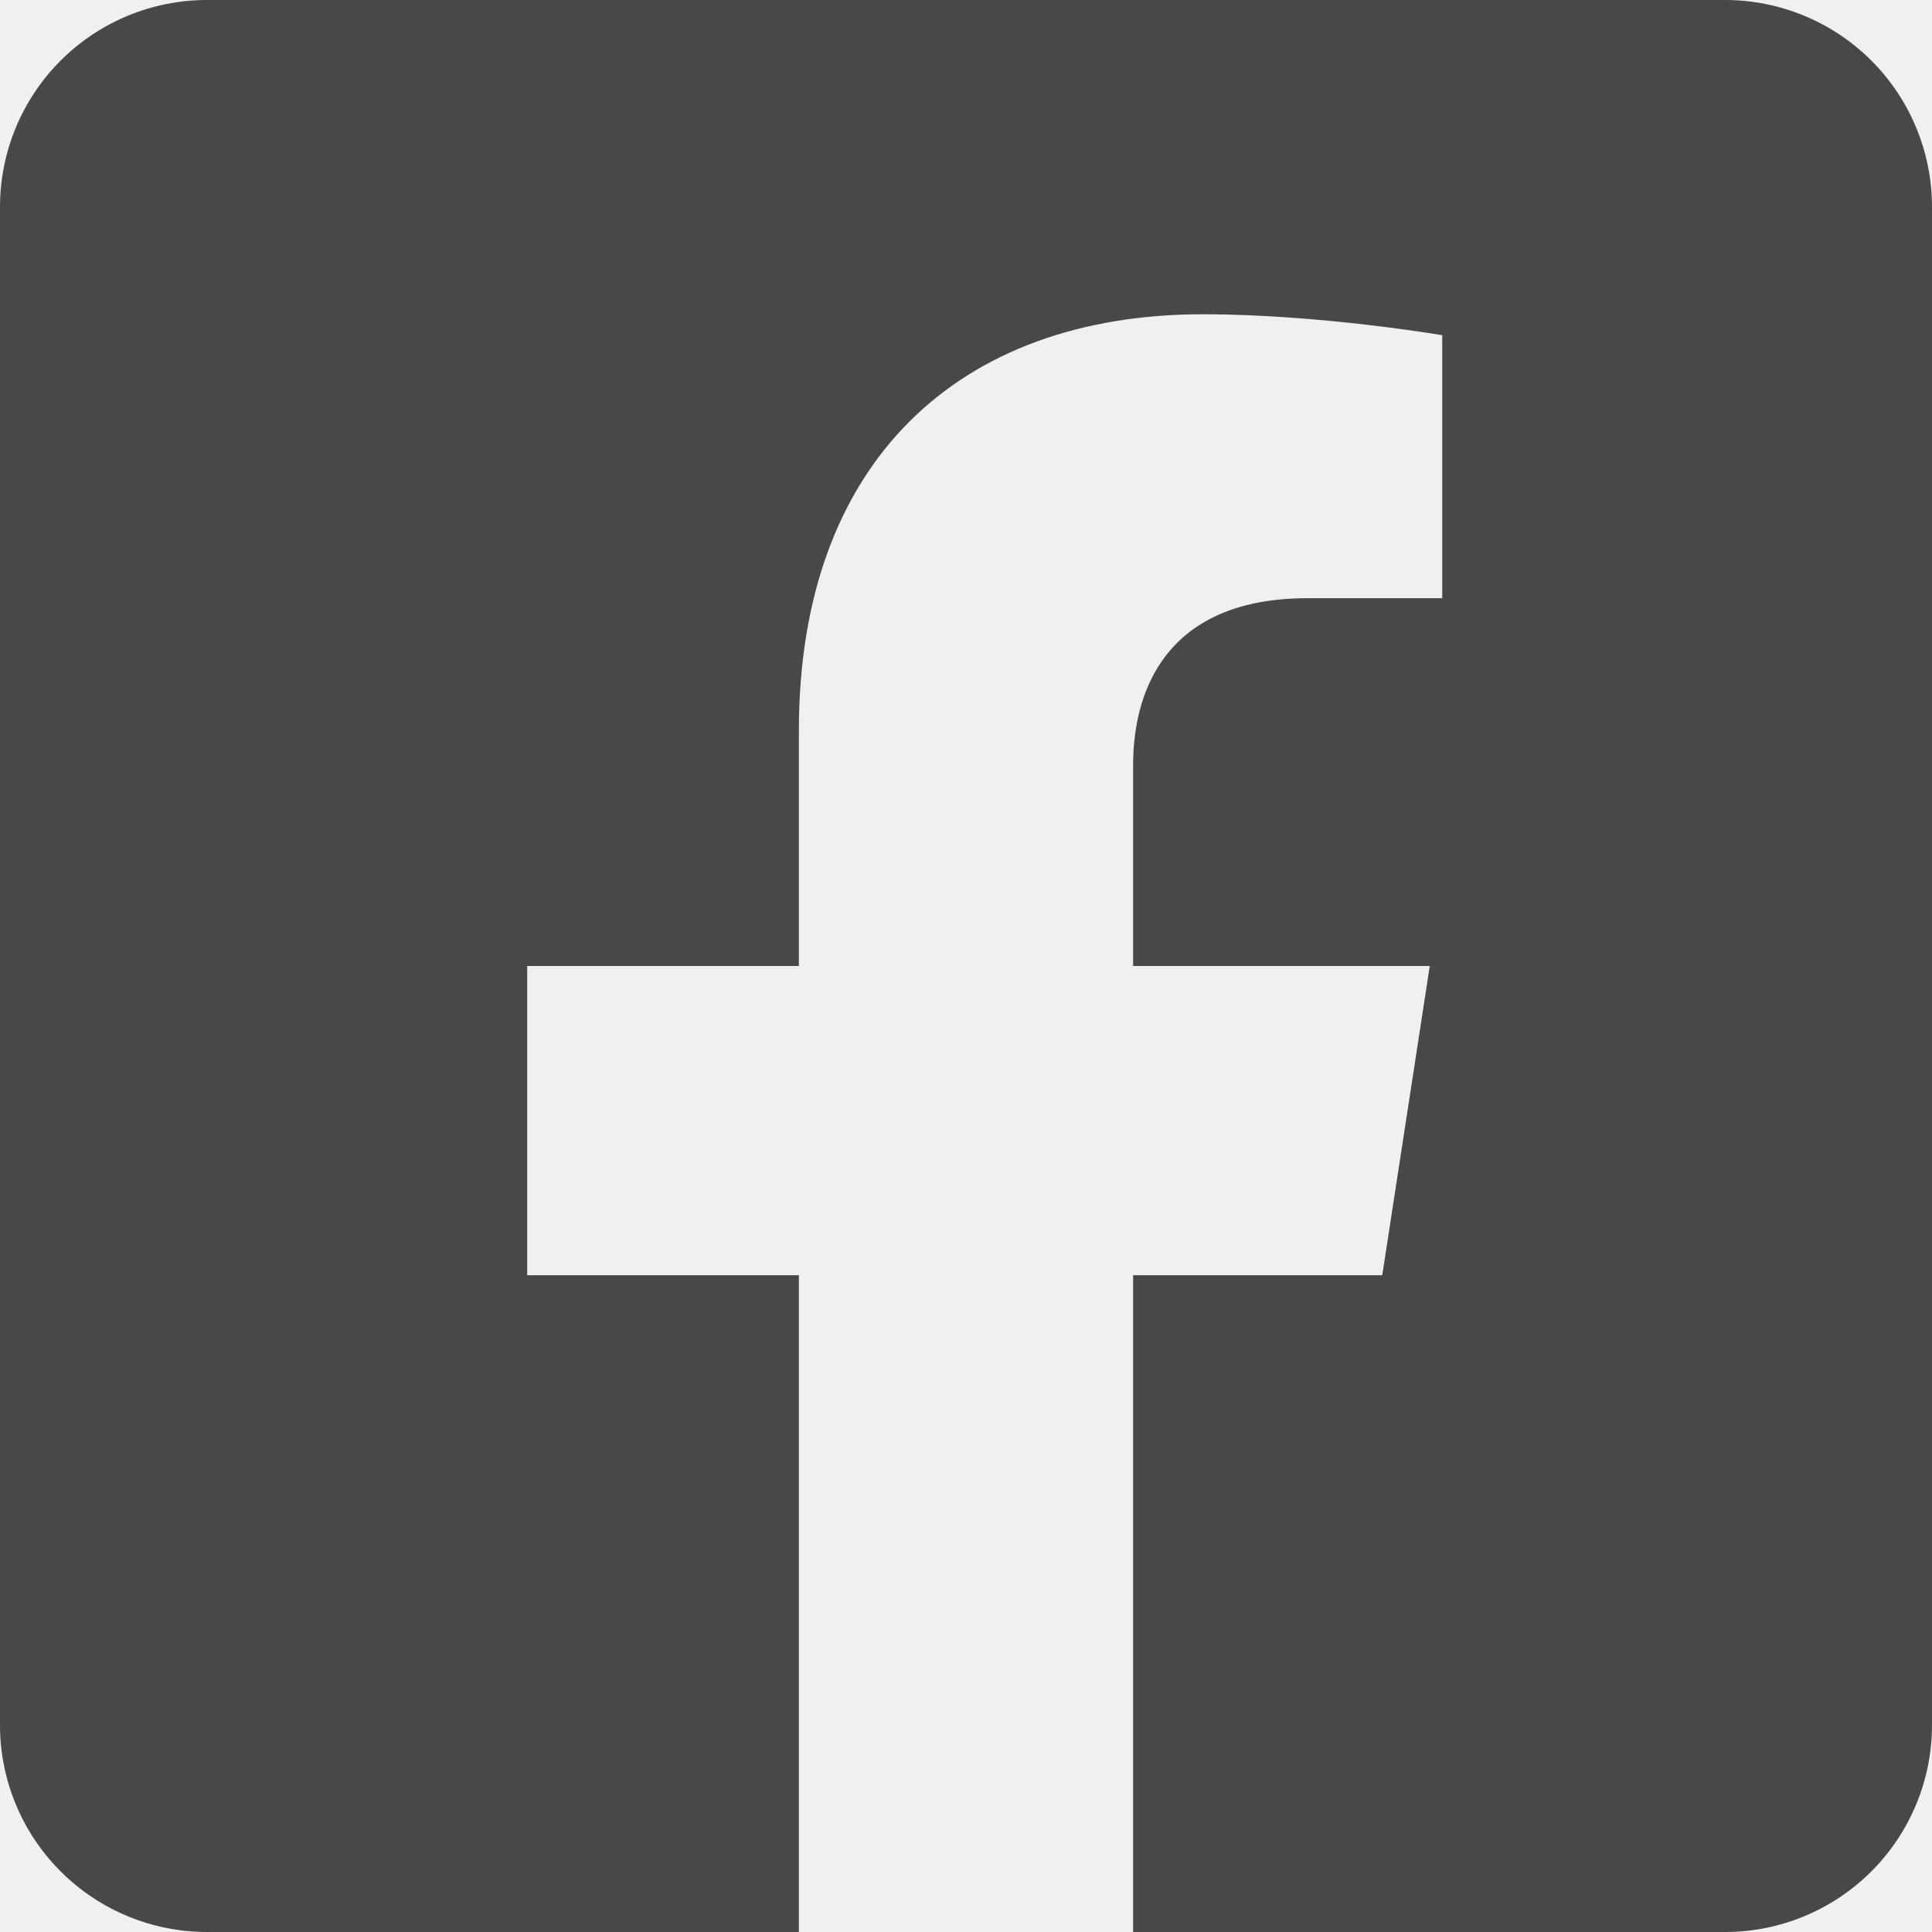
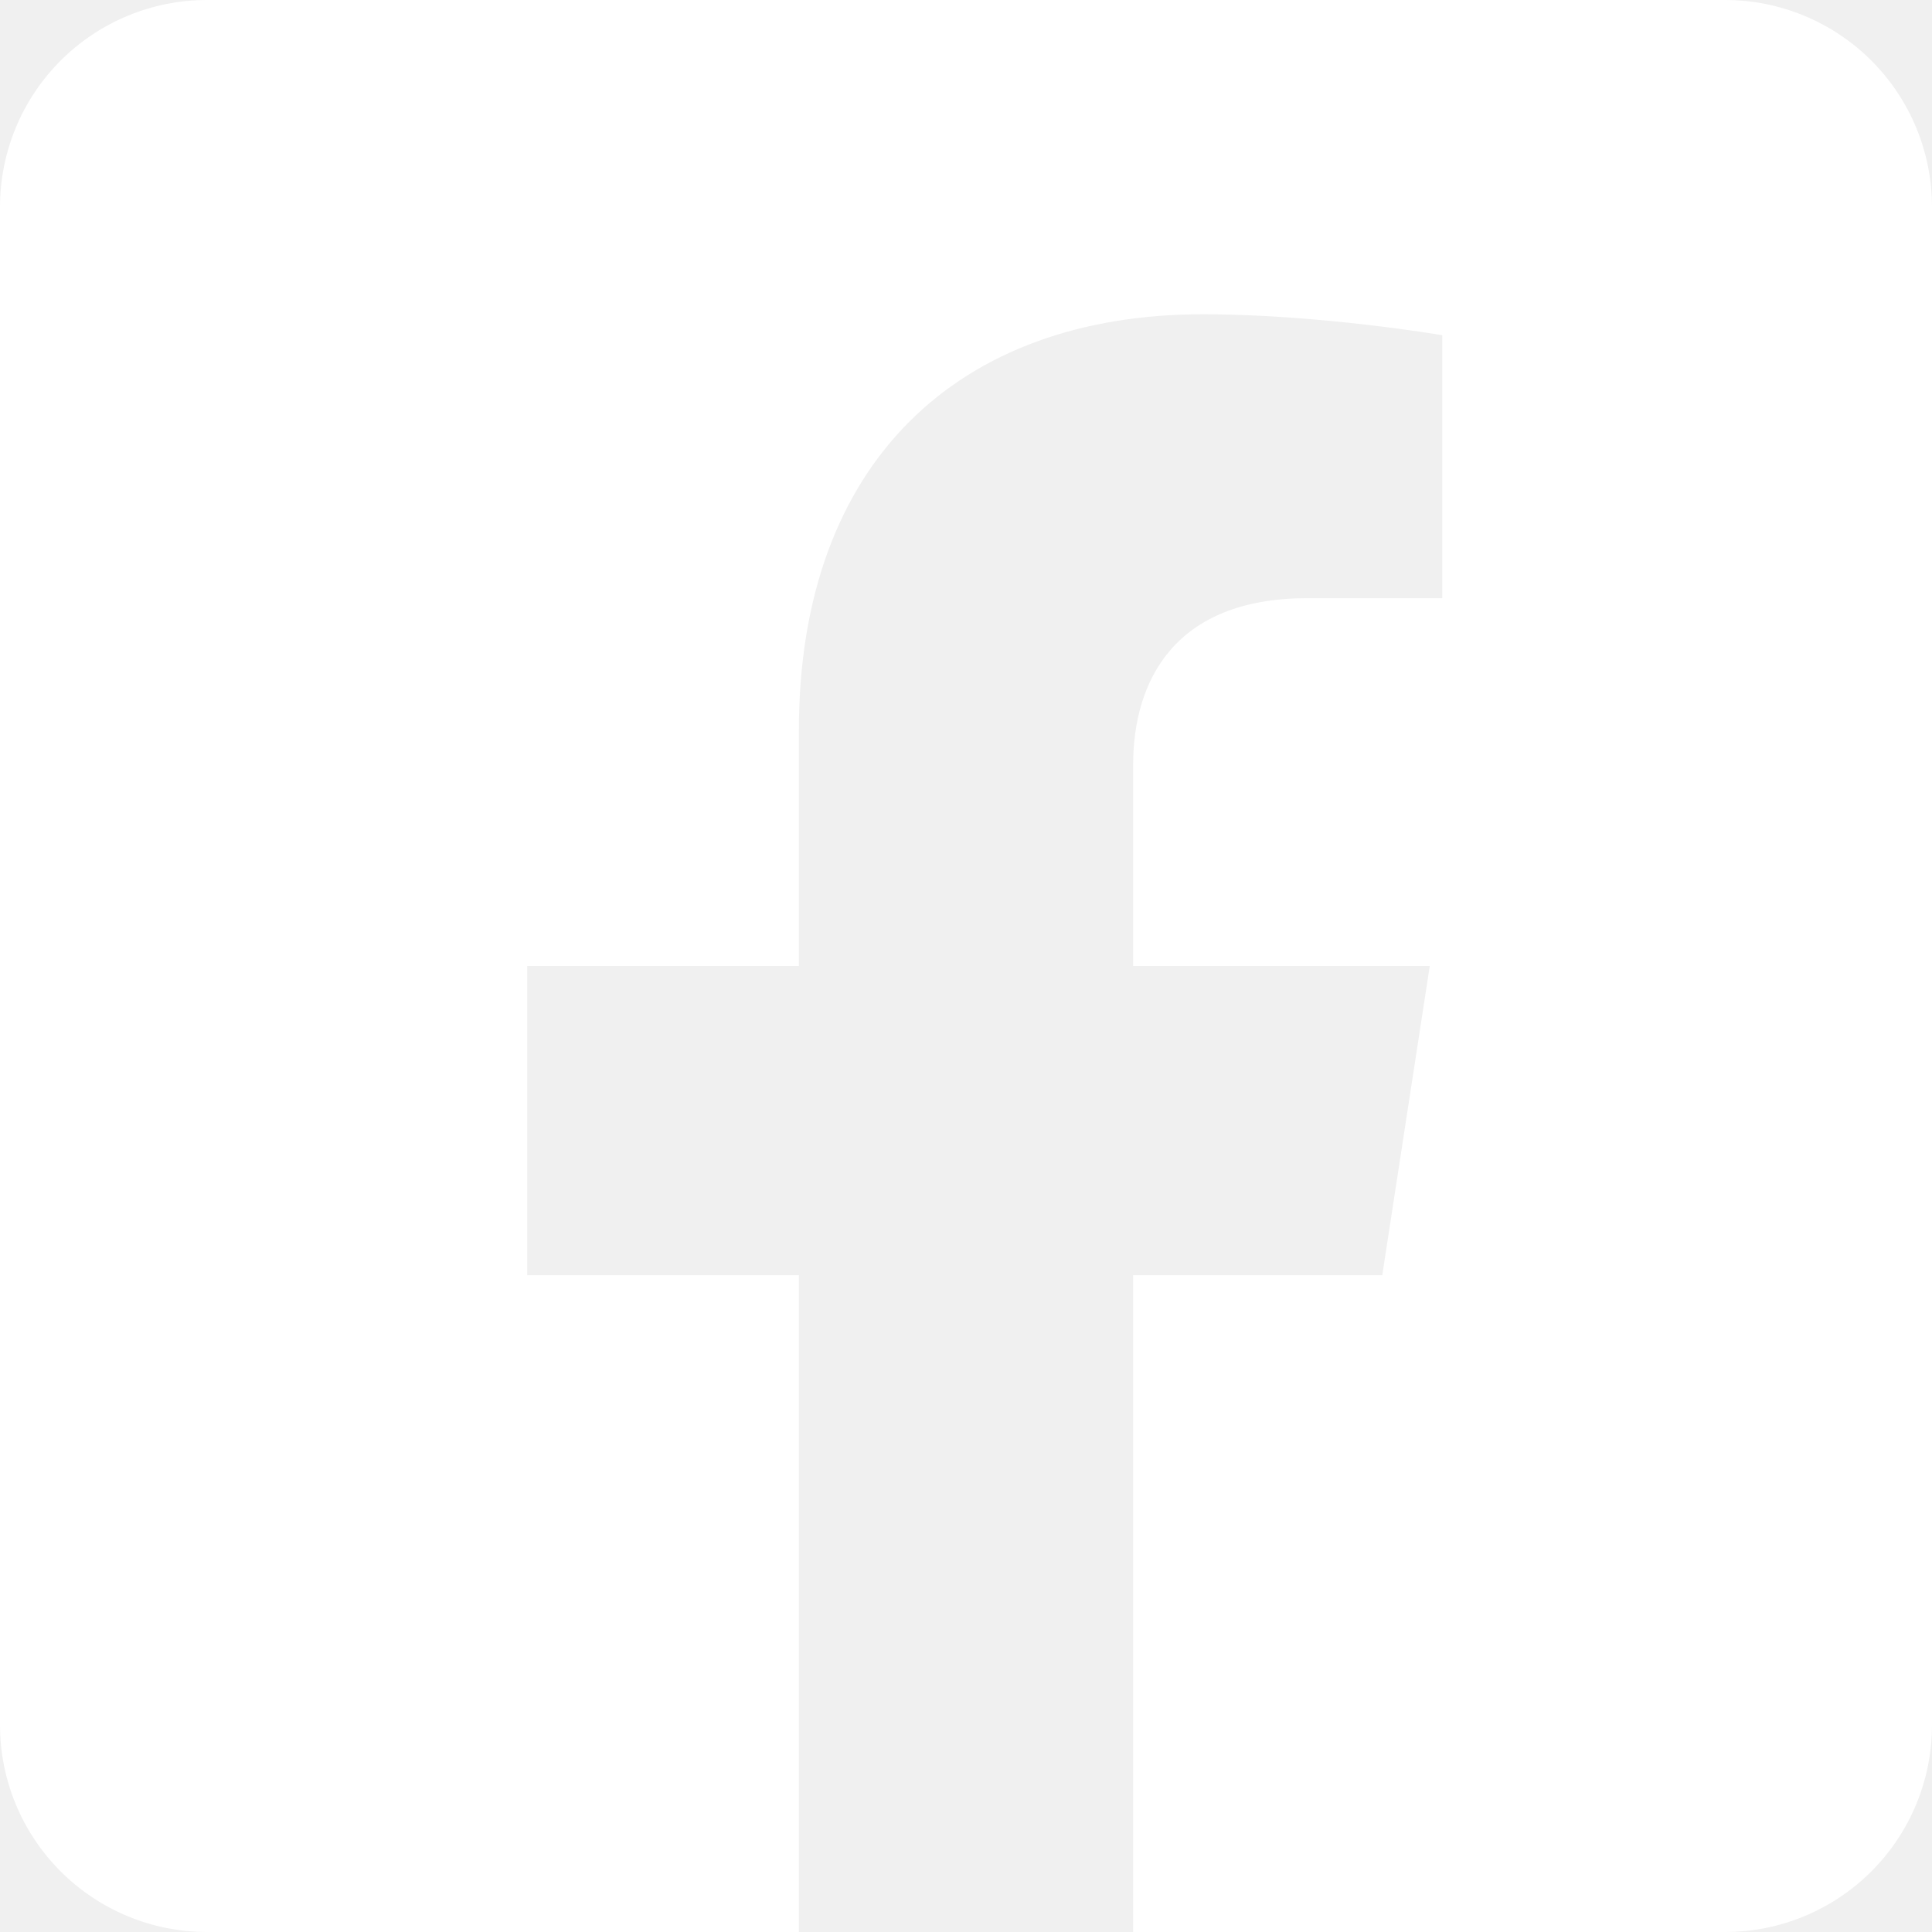
<svg xmlns="http://www.w3.org/2000/svg" width="24" height="24" viewBox="0 0 24 24" fill="none">
-   <path d="M21.429 0H2.571C1.889 0 1.235 0.271 0.753 0.753C0.271 1.235 0 1.889 0 2.571L0 21.429C0 22.111 0.271 22.765 0.753 23.247C1.235 23.729 1.889 24 2.571 24H9.924V15.841H6.549V12H9.924V9.073C9.924 5.743 11.906 3.904 14.942 3.904C16.396 3.904 17.916 4.164 17.916 4.164V7.431H16.241C14.591 7.431 14.076 8.456 14.076 9.506V12H17.761L17.171 15.841H14.076V24H21.429C22.111 24 22.765 23.729 23.247 23.247C23.729 22.765 24 22.111 24 21.429V2.571C24 1.889 23.729 1.235 23.247 0.753C22.765 0.271 22.111 0 21.429 0Z" fill="#484848" />
+   <path d="M21.429 0H2.571C1.889 0 1.235 0.271 0.753 0.753C0.271 1.235 0 1.889 0 2.571L0 21.429C0 22.111 0.271 22.765 0.753 23.247C1.235 23.729 1.889 24 2.571 24H9.924V15.841H6.549V12H9.924V9.073C9.924 5.743 11.906 3.904 14.942 3.904C16.396 3.904 17.916 4.164 17.916 4.164V7.431H16.241C14.591 7.431 14.076 8.456 14.076 9.506V12H17.761L17.171 15.841H14.076V24H21.429C22.111 24 22.765 23.729 23.247 23.247C23.729 22.765 24 22.111 24 21.429V2.571C24 1.889 23.729 1.235 23.247 0.753C22.765 0.271 22.111 0 21.429 0Z" fill="white" />
</svg>
